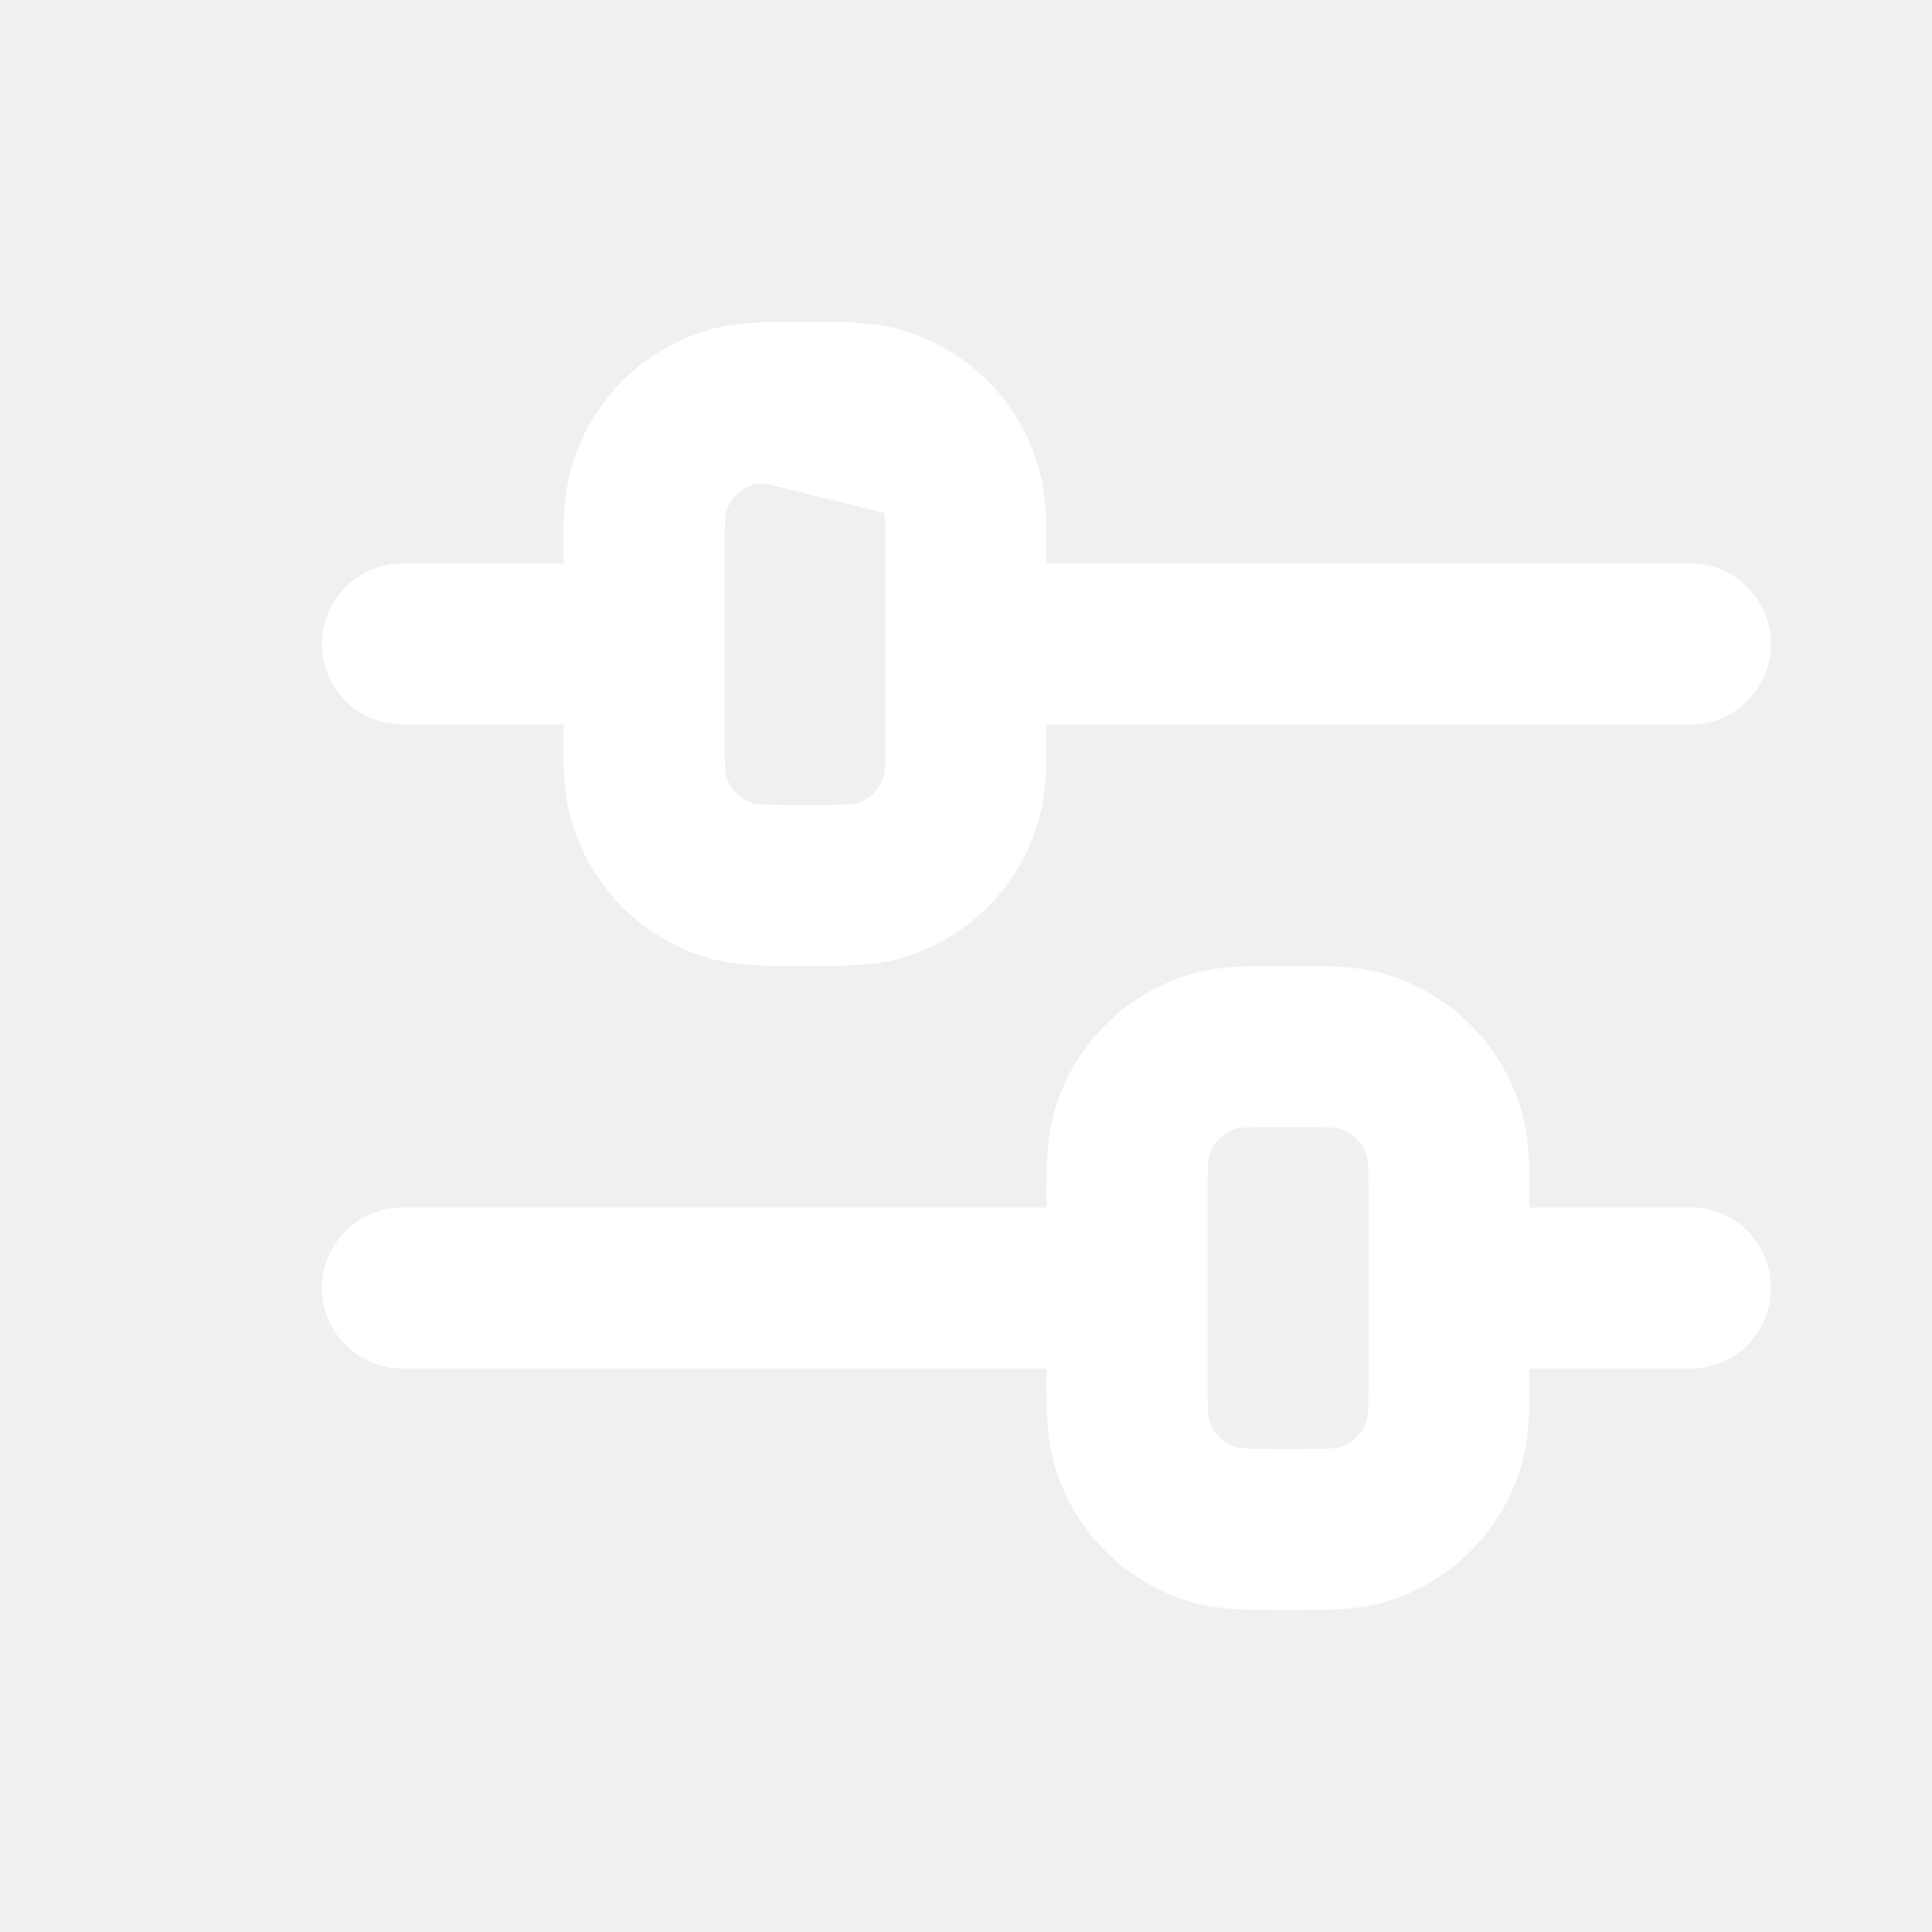
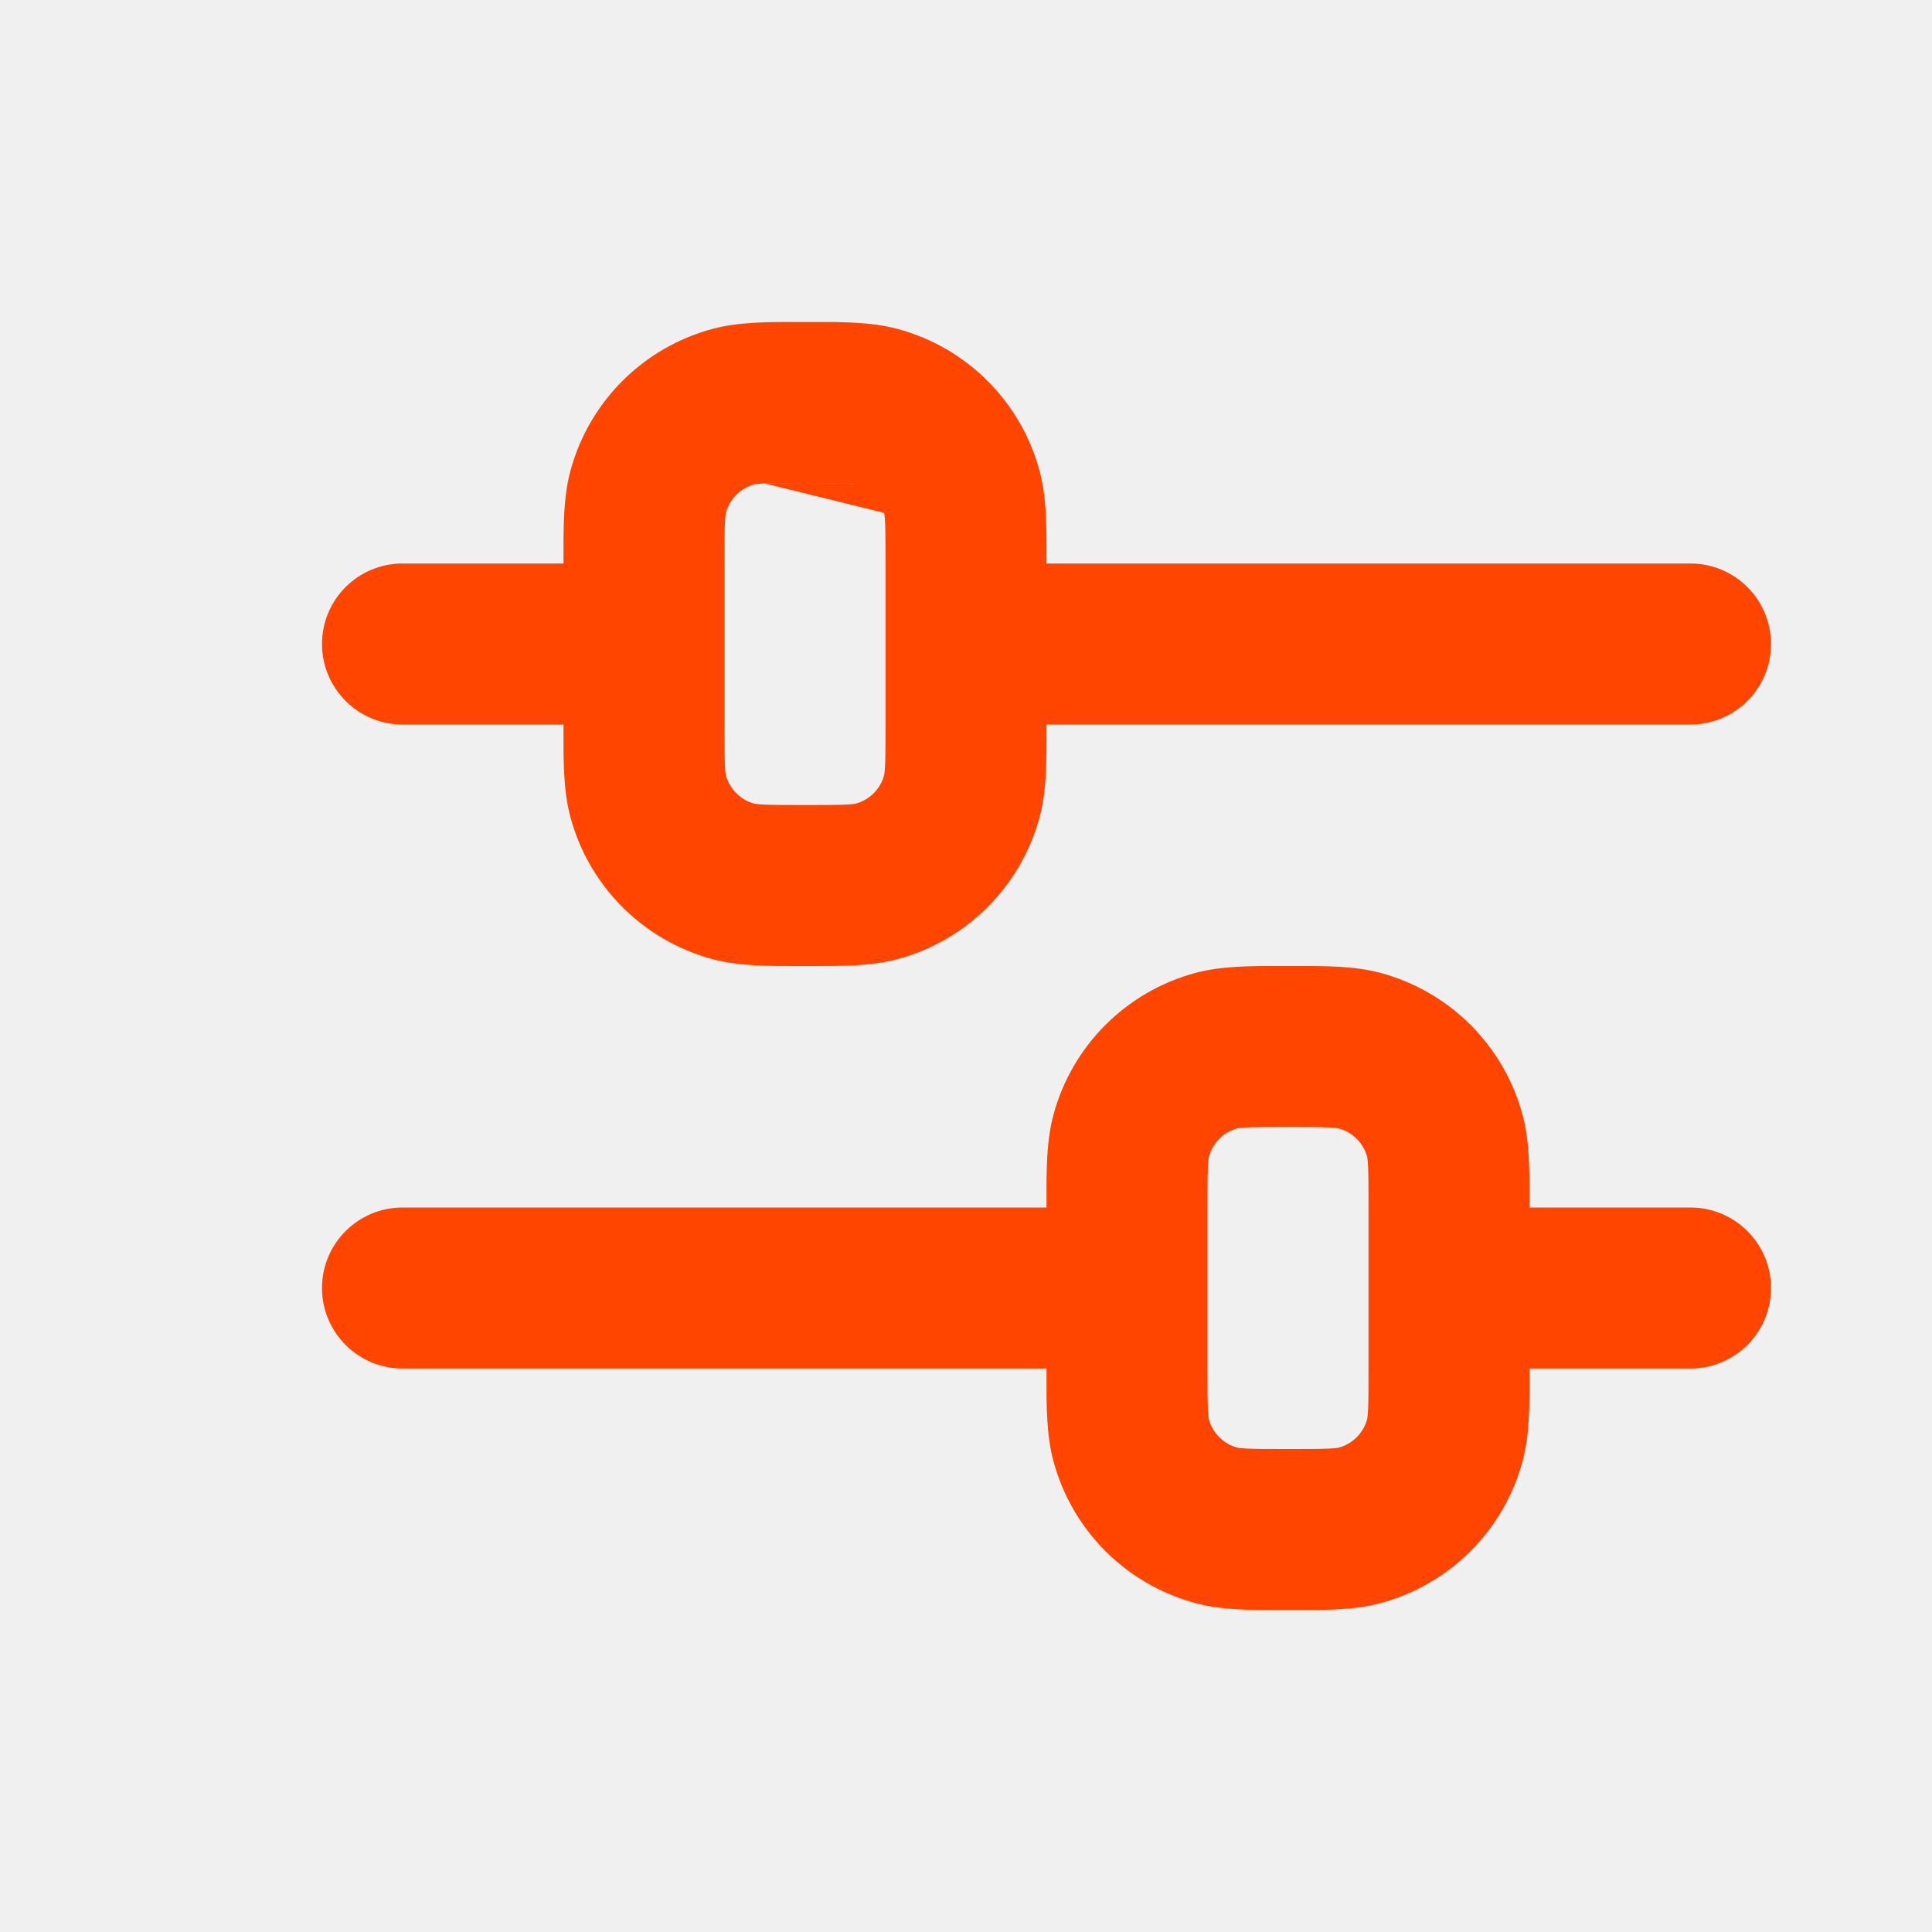
<svg xmlns="http://www.w3.org/2000/svg" width="800px" height="800px" viewBox="0 0 24 24" fill="none">
-   <path fill-rule="evenodd" clip-rule="evenodd" d="M9.907 4C9.938 4 9.969 4 10 4C10.031 4 10.062 4 10.093 4C10.462 3.999 10.824 3.999 11.147 4.085C12.01 4.316 12.684 4.99 12.915 5.853C13.001 6.176 13.001 6.538 13 6.907C13 6.938 13 6.969 13 7H21C21.552 7 22 7.448 22 8C22 8.552 21.552 9 21 9H13C13 9.031 13 9.062 13 9.093C13.001 9.462 13.001 9.824 12.915 10.147C12.684 11.01 12.01 11.684 11.147 11.915C10.824 12.001 10.462 12.001 10.093 12C10.062 12 10.031 12 10 12C9.969 12 9.938 12 9.907 12C9.538 12.001 9.176 12.001 8.853 11.915C7.99 11.684 7.316 11.01 7.085 10.147C6.999 9.824 6.999 9.462 7 9.093C7 9.062 7 9.031 7 9H5C4.448 9 4 8.552 4 8C4 7.448 4.448 7 5 7H7C7 6.969 7 6.938 7 6.907C6.999 6.538 6.999 6.176 7.085 5.853C7.316 4.99 7.99 4.316 8.853 4.085C9.176 3.999 9.538 3.999 9.907 4ZM9.499 6.005C9.392 6.01 9.367 6.018 9.371 6.017C9.198 6.063 9.063 6.198 9.017 6.371C9.016 6.374 9.01 6.405 9.005 6.499C9 6.611 9 6.758 9 7V9C9 9.242 9 9.389 9.005 9.501C9.01 9.608 9.018 9.633 9.017 9.629C9.063 9.802 9.198 9.937 9.371 9.983C9.367 9.982 9.392 9.99 9.499 9.995C9.611 10 9.758 10 10 10C10.242 10 10.389 10 10.501 9.995C10.608 9.99 10.633 9.982 10.629 9.983C10.802 9.937 10.937 9.802 10.983 9.629C10.982 9.633 10.99 9.608 10.995 9.501C11 9.389 11 9.242 11 9V7C11 6.758 11 6.611 10.995 6.499C10.99 6.392 10.982 6.367 10.983 6.371M9.499 6.005C9.611 6 9.758 6 10 6L9.499 6.005ZM10 6C10.242 6 10.389 6 10.501 6.005L10 6ZM10.501 6.005C10.595 6.01 10.626 6.016 10.629 6.017L10.501 6.005ZM10.63 6.017C10.63 6.017 10.63 6.017 10.629 6.017L10.63 6.017ZM15.907 12C15.938 12 15.969 12 16 12C16.031 12 16.062 12 16.093 12C16.462 11.999 16.824 11.999 17.147 12.085C18.01 12.316 18.684 12.99 18.915 13.853C19.001 14.176 19.001 14.538 19 14.907C19 14.938 19 14.969 19 15H21C21.552 15 22 15.448 22 16C22 16.552 21.552 17 21 17H19C19 17.031 19 17.062 19 17.093C19.001 17.462 19.001 17.824 18.915 18.147C18.684 19.01 18.01 19.684 17.147 19.915C16.824 20.001 16.462 20.001 16.093 20C16.062 20 16.031 20 16 20C15.969 20 15.938 20 15.907 20C15.538 20.001 15.176 20.001 14.853 19.915C13.99 19.684 13.316 19.01 13.085 18.147C12.999 17.824 12.999 17.462 13 17.093C13 17.062 13 17.031 13 17H5C4.448 17 4 16.552 4 16C4 15.448 4.448 15 5 15H13C13 14.969 13 14.938 13 14.907C12.999 14.538 12.999 14.176 13.085 13.853C13.316 12.99 13.99 12.316 14.853 12.085C15.176 11.999 15.538 11.999 15.907 12ZM15.499 14.005C15.392 14.01 15.367 14.018 15.371 14.017C15.198 14.063 15.063 14.198 15.017 14.371C15.018 14.367 15.01 14.392 15.005 14.499C15 14.611 15 14.758 15 15V17C15 17.242 15 17.389 15.005 17.501C15.01 17.608 15.018 17.633 15.017 17.629C15.063 17.802 15.198 17.937 15.371 17.983C15.367 17.982 15.392 17.99 15.499 17.995C15.611 18 15.758 18 16 18C16.242 18 16.389 18 16.501 17.995C16.608 17.99 16.633 17.982 16.629 17.983C16.802 17.937 16.937 17.802 16.983 17.629C16.982 17.633 16.99 17.608 16.995 17.501C17 17.389 17 17.242 17 17V15C17 14.758 17 14.611 16.995 14.499C16.99 14.392 16.982 14.367 16.983 14.371C16.937 14.198 16.802 14.063 16.629 14.017C16.633 14.018 16.608 14.01 16.501 14.005C16.389 14 16.242 14 16 14C15.758 14 15.611 14 15.499 14.005Z" fill="#fff" />
+   <path fill-rule="evenodd" clip-rule="evenodd" d="M9.907 4C9.938 4 9.969 4 10 4C10.031 4 10.062 4 10.093 4C10.462 3.999 10.824 3.999 11.147 4.085C12.01 4.316 12.684 4.99 12.915 5.853C13.001 6.176 13.001 6.538 13 6.907C13 6.938 13 6.969 13 7H21C21.552 7 22 7.448 22 8C22 8.552 21.552 9 21 9H13C13 9.031 13 9.062 13 9.093C13.001 9.462 13.001 9.824 12.915 10.147C12.684 11.01 12.01 11.684 11.147 11.915C10.824 12.001 10.462 12.001 10.093 12C10.062 12 10.031 12 10 12C9.969 12 9.938 12 9.907 12C9.538 12.001 9.176 12.001 8.853 11.915C7.99 11.684 7.316 11.01 7.085 10.147C6.999 9.824 6.999 9.462 7 9.093C7 9.062 7 9.031 7 9H5C4.448 9 4 8.552 4 8C4 7.448 4.448 7 5 7H7C7 6.969 7 6.938 7 6.907C6.999 6.538 6.999 6.176 7.085 5.853C7.316 4.99 7.99 4.316 8.853 4.085C9.176 3.999 9.538 3.999 9.907 4ZM9.499 6.005C9.392 6.01 9.367 6.018 9.371 6.017C9.198 6.063 9.063 6.198 9.017 6.371C9.016 6.374 9.01 6.405 9.005 6.499C9 6.611 9 6.758 9 7V9C9 9.242 9 9.389 9.005 9.501C9.01 9.608 9.018 9.633 9.017 9.629C9.063 9.802 9.198 9.937 9.371 9.983C9.367 9.982 9.392 9.99 9.499 9.995C9.611 10 9.758 10 10 10C10.242 10 10.389 10 10.501 9.995C10.608 9.99 10.633 9.982 10.629 9.983C10.802 9.937 10.937 9.802 10.983 9.629C10.982 9.633 10.99 9.608 10.995 9.501C11 9.389 11 9.242 11 9V7C11 6.758 11 6.611 10.995 6.499C10.99 6.392 10.982 6.367 10.983 6.371M9.499 6.005C9.611 6 9.758 6 10 6L9.499 6.005ZM10 6C10.242 6 10.389 6 10.501 6.005L10 6ZM10.501 6.005C10.595 6.01 10.626 6.016 10.629 6.017L10.501 6.005ZM10.63 6.017C10.63 6.017 10.63 6.017 10.629 6.017L10.63 6.017ZM15.907 12C15.938 12 15.969 12 16 12C16.031 12 16.062 12 16.093 12C16.462 11.999 16.824 11.999 17.147 12.085C18.01 12.316 18.684 12.99 18.915 13.853C19.001 14.176 19.001 14.538 19 14.907C19 14.938 19 14.969 19 15H21C21.552 15 22 15.448 22 16C22 16.552 21.552 17 21 17H19C19 17.031 19 17.062 19 17.093C19.001 17.462 19.001 17.824 18.915 18.147C18.684 19.01 18.01 19.684 17.147 19.915C16.824 20.001 16.462 20.001 16.093 20C16.062 20 16.031 20 16 20C15.969 20 15.938 20 15.907 20C15.538 20.001 15.176 20.001 14.853 19.915C13.99 19.684 13.316 19.01 13.085 18.147C12.999 17.824 12.999 17.462 13 17.093C13 17.062 13 17.031 13 17H5C4.448 17 4 16.552 4 16C4 15.448 4.448 15 5 15H13C13 14.969 13 14.938 13 14.907C12.999 14.538 12.999 14.176 13.085 13.853C13.316 12.99 13.99 12.316 14.853 12.085C15.176 11.999 15.538 11.999 15.907 12ZM15.499 14.005C15.392 14.01 15.367 14.018 15.371 14.017C15.198 14.063 15.063 14.198 15.017 14.371C15.018 14.367 15.01 14.392 15.005 14.499C15 14.611 15 14.758 15 15V17C15 17.242 15 17.389 15.005 17.501C15.01 17.608 15.018 17.633 15.017 17.629C15.063 17.802 15.198 17.937 15.371 17.983C15.367 17.982 15.392 17.99 15.499 17.995C15.611 18 15.758 18 16 18C16.242 18 16.389 18 16.501 17.995C16.608 17.99 16.633 17.982 16.629 17.983C16.802 17.937 16.937 17.802 16.983 17.629C16.982 17.633 16.99 17.608 16.995 17.501C17 17.389 17 17.242 17 17V15C17 14.758 17 14.611 16.995 14.499C16.99 14.392 16.982 14.367 16.983 14.371C16.937 14.198 16.802 14.063 16.629 14.017C16.633 14.018 16.608 14.01 16.501 14.005C16.389 14 16.242 14 16 14C15.758 14 15.611 14 15.499 14.005Z" fill="orangered" />
</svg>
